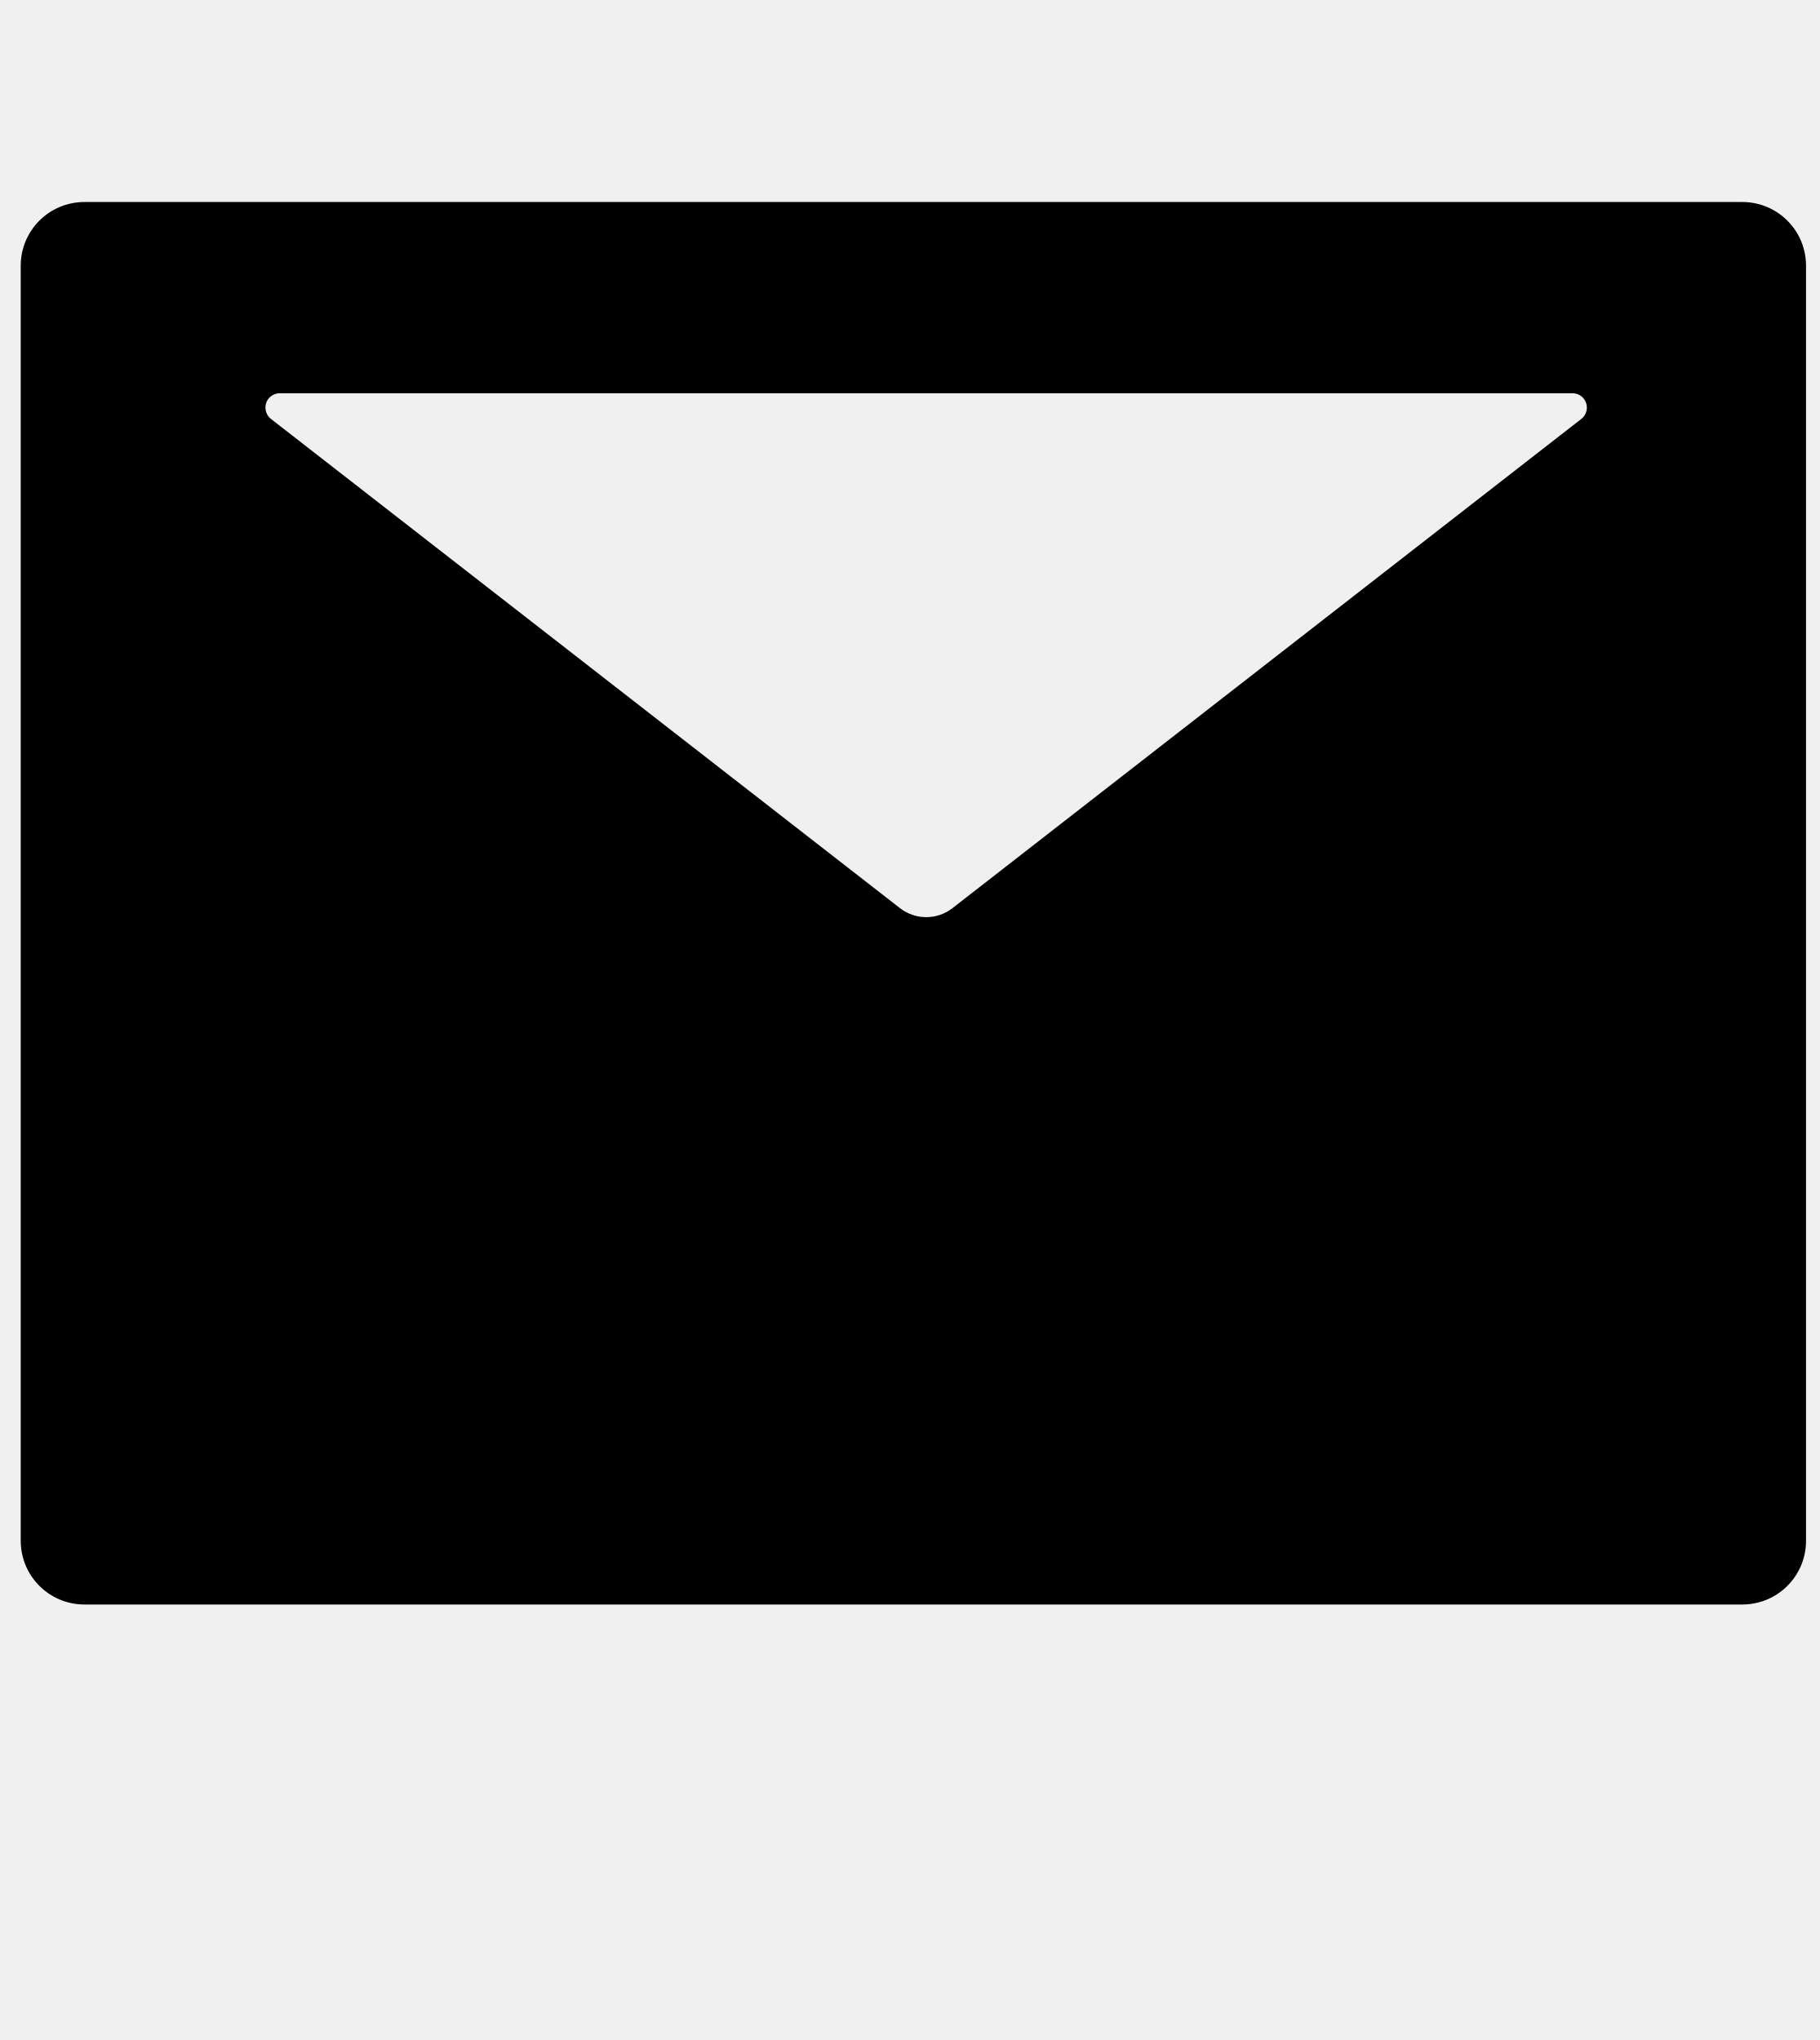
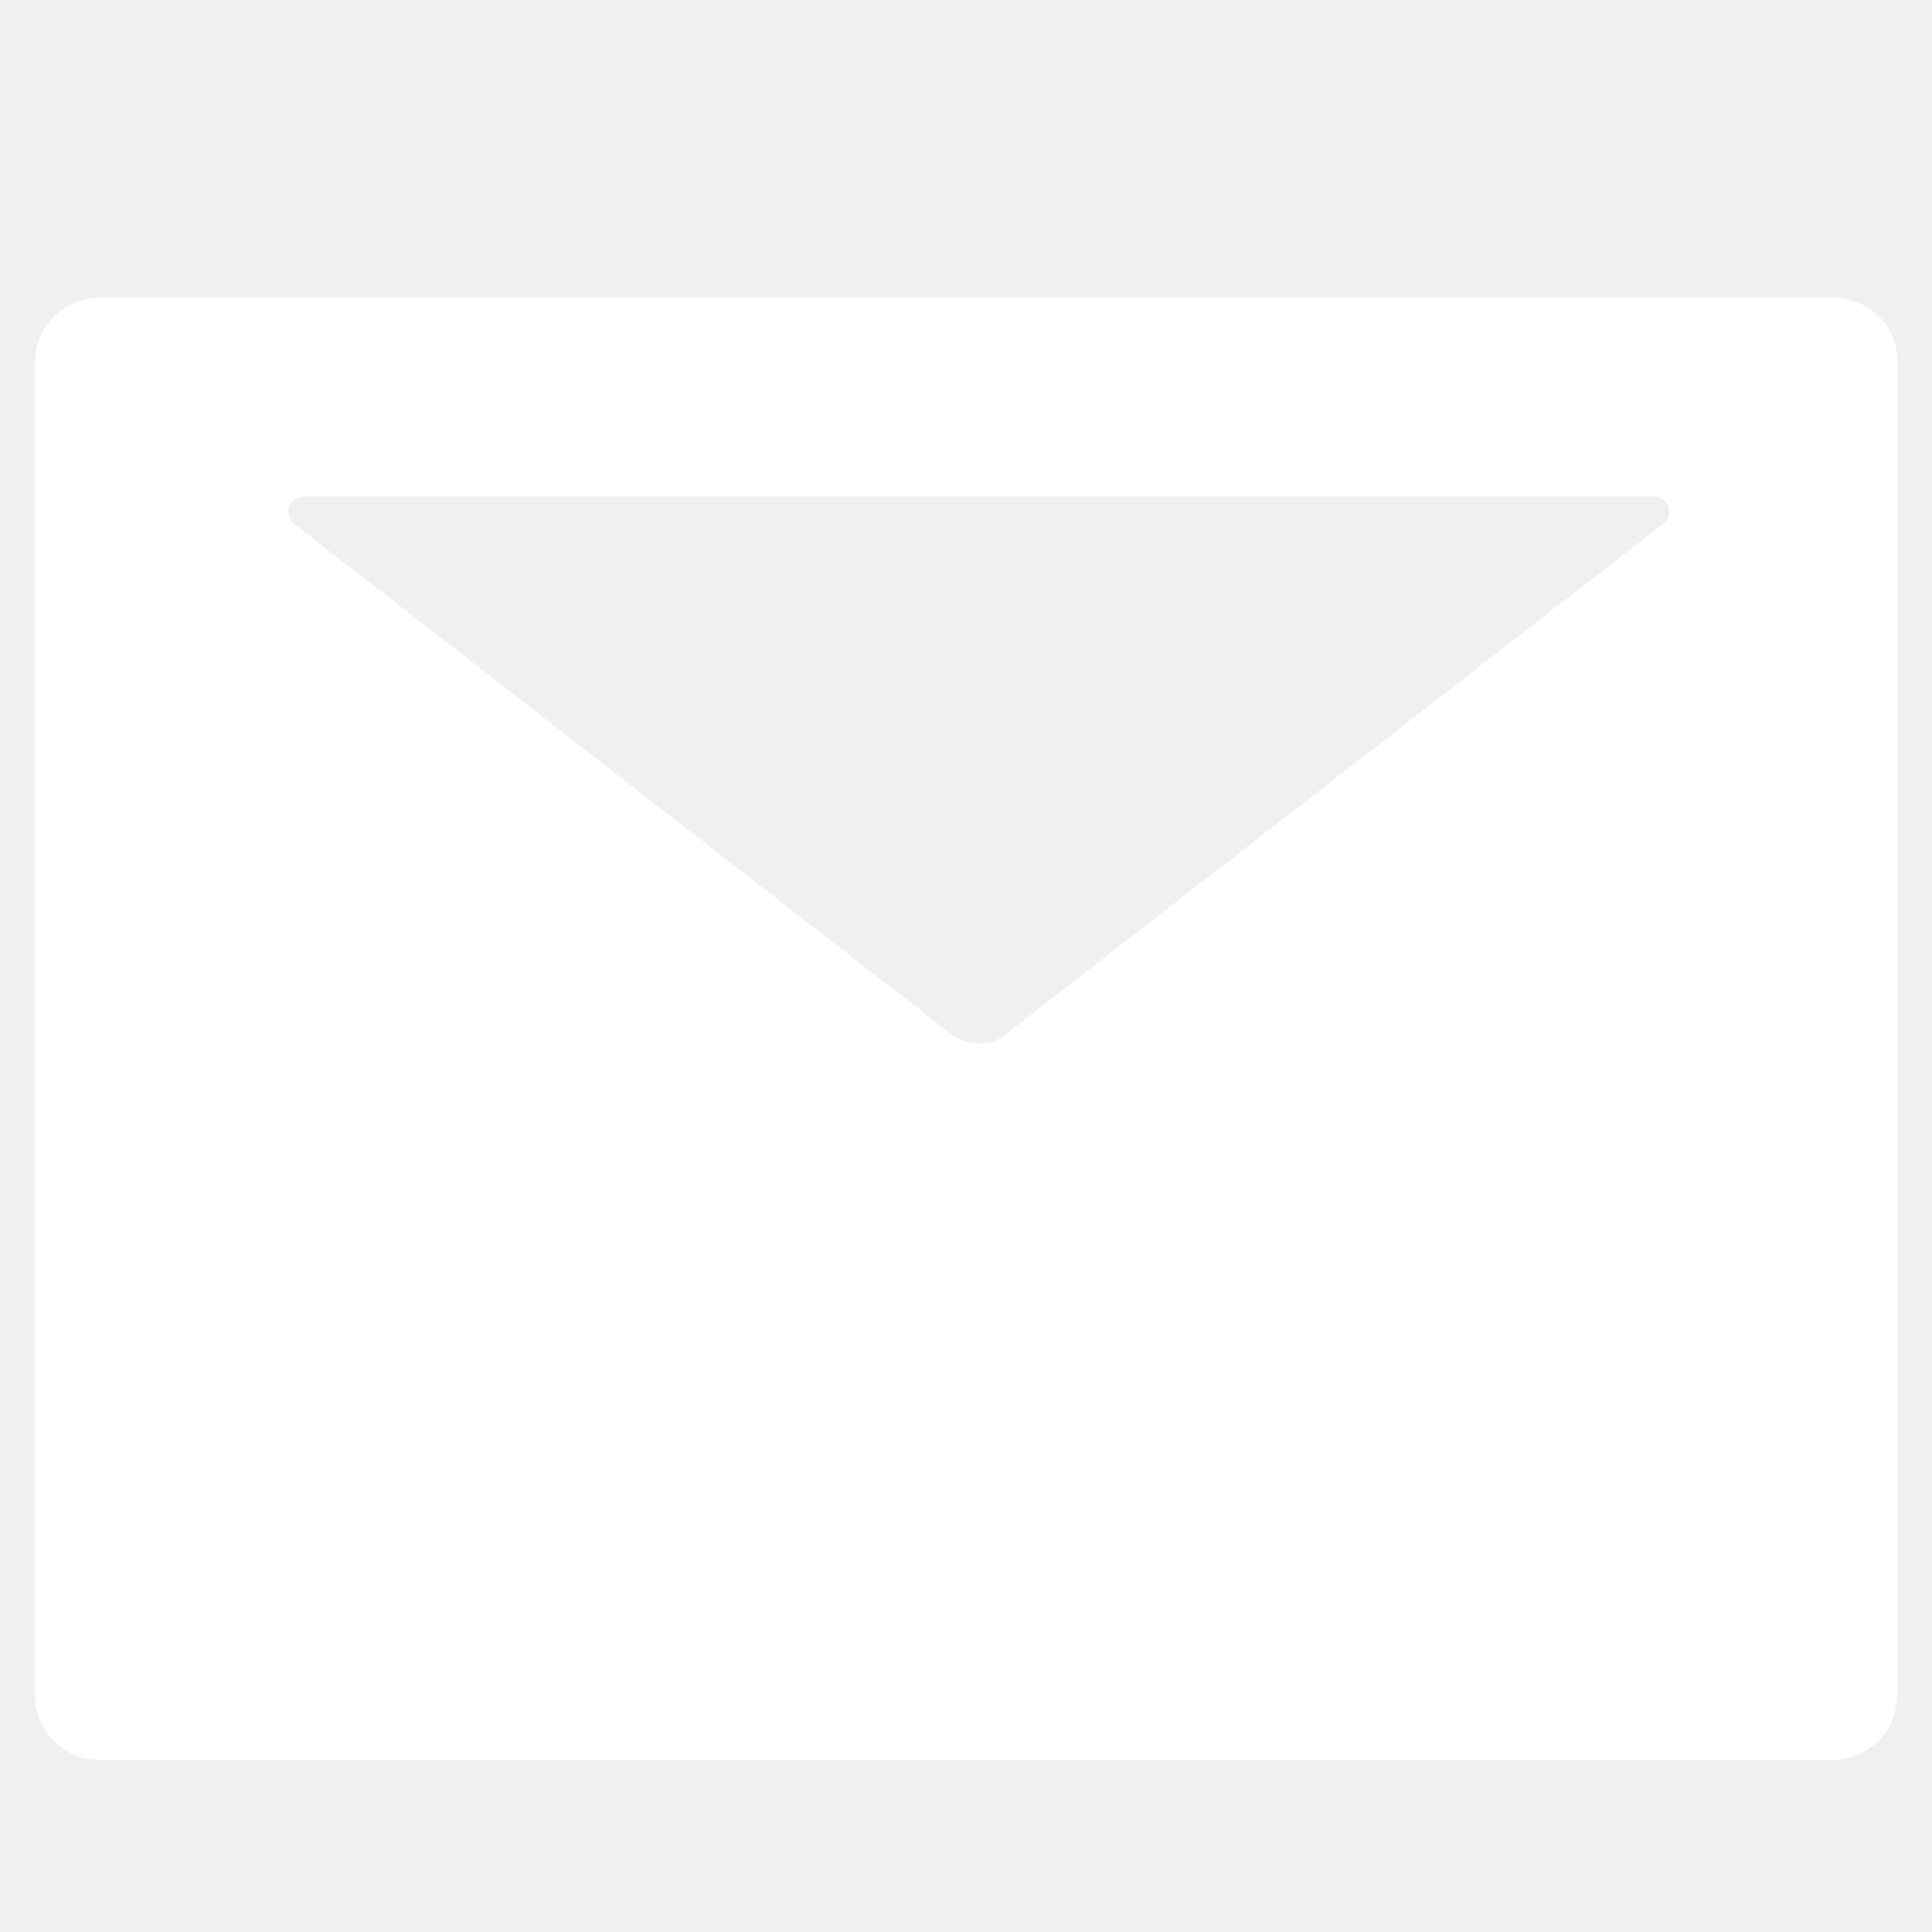
- <svg xmlns="http://www.w3.org/2000/svg" version="1.1" id="Layer_1" x="0px" y="0px" width="913px" height="1024px" viewBox="0 0 913 1024" style="enable-background:new 0 0 913 1024;" xml:space="preserve">
-   <path d="M874.4,101.4h-832c-17.7,0-32,14.3-32,32v640c0,17.7,14.3,32,32,32h832c17.7,0,32-14.3,32-32v-640  C906.4,115.7,892.1,101.4,874.4,101.4z M793.6,210.3L478.1,455.8c-7.8,6.1-18.7,6.1-26.5,0L136,210.3c-3.1-2.4-3.7-7-1.3-10.1  c1.4-1.8,3.5-2.8,5.7-2.8h648.8c4,0,7.2,3.2,7.2,7.2C796.4,206.8,795.4,208.9,793.6,210.3z" />
+ <svg xmlns="http://www.w3.org/2000/svg" version="1.1" id="Layer_1" x="0px" y="0px" width="100px" height="100px" viewBox="0 0 100 100" style="enable-background:new 0 0 100 100;" xml:space="preserve">
+   <style type="text/css">
+ 	.st0{fill:#2B4970;}
+ 	.st1{fill-rule:evenodd;clip-rule:evenodd;fill:#2B4970;}
+ 	.st2{fill:#FFFFFF;}
+ 	.st3{fill-rule:evenodd;clip-rule:evenodd;fill:#FFFFFF;}
+ </style>
+   <g>
+     <path class="st2" d="M94.8,15.4H5.2c-1.9,0-3.4,1.5-3.4,3.4v68.9c0,1.9,1.5,3.4,3.4,3.4h89.6c1.9,0,3.4-1.5,3.4-3.4V18.8   C98.3,16.9,96.7,15.4,94.8,15.4z M86.1,27.1l-34,26.4c-0.8,0.7-2,0.7-2.9,0l-34-26.4c-0.3-0.3-0.4-0.8-0.1-1.1   c0.2-0.2,0.4-0.3,0.6-0.3h69.9c0.4,0,0.8,0.3,0.8,0.8C86.4,26.7,86.3,27,86.1,27.1z" />
+   </g>
</svg>
